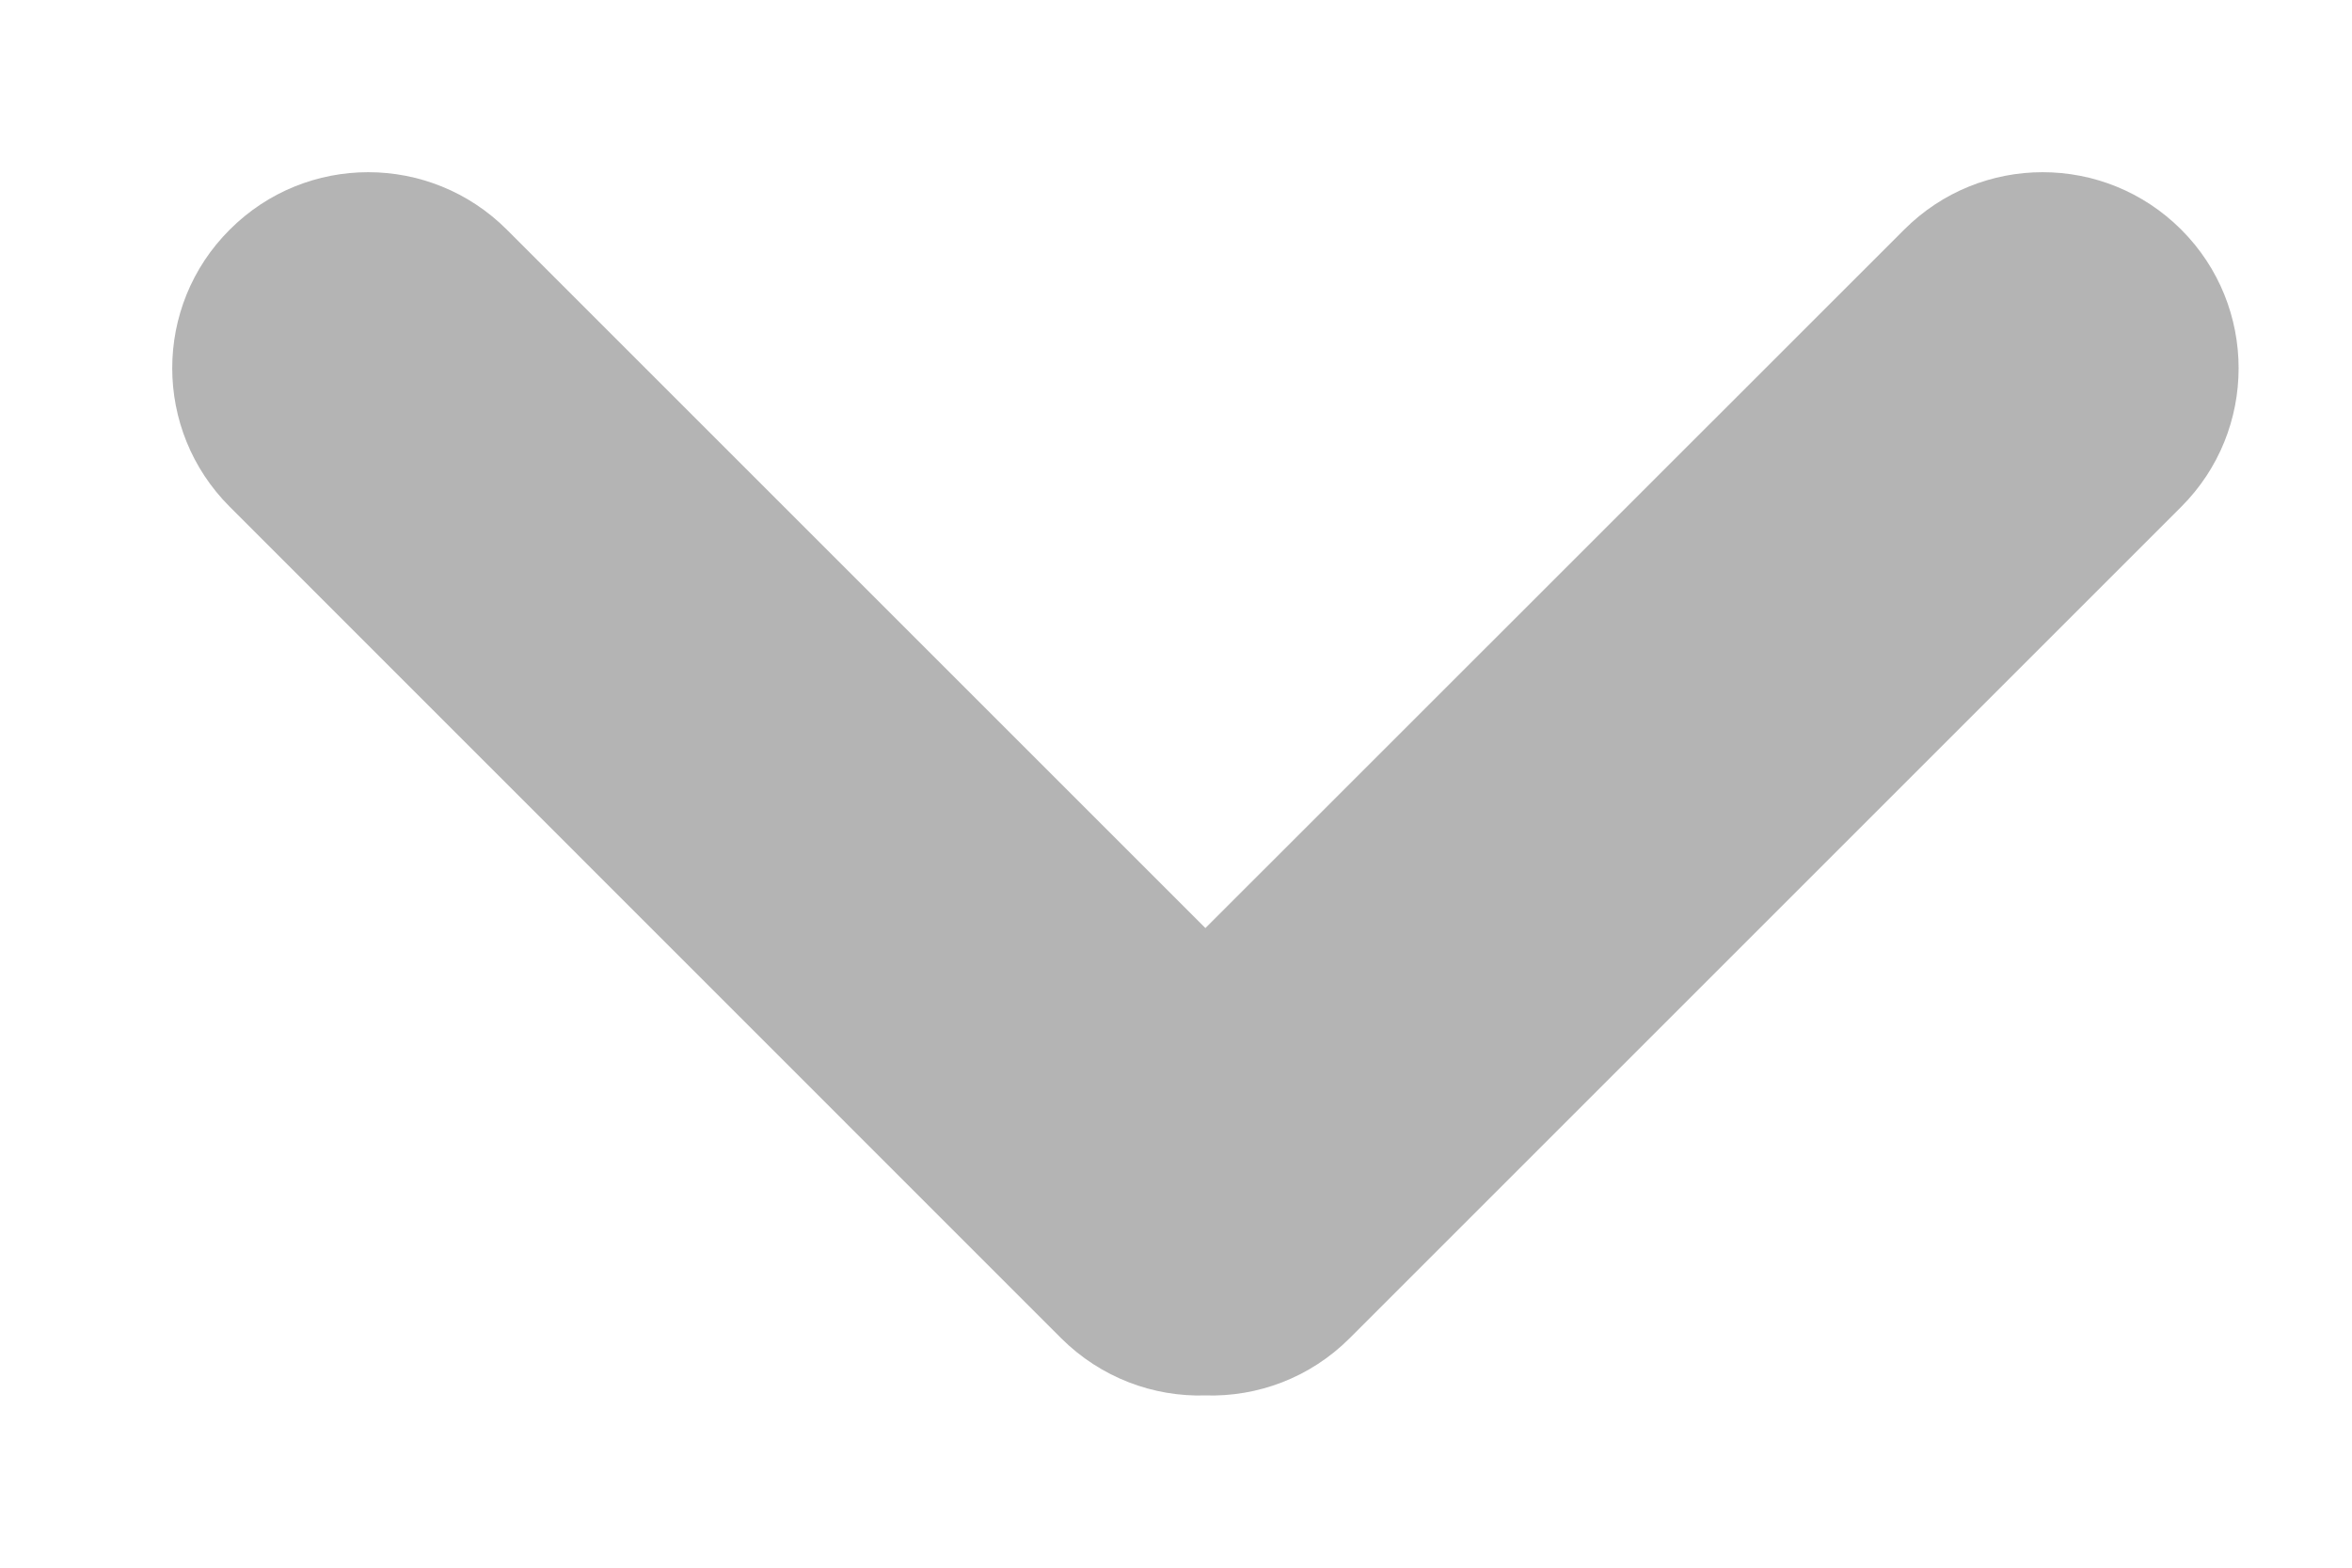
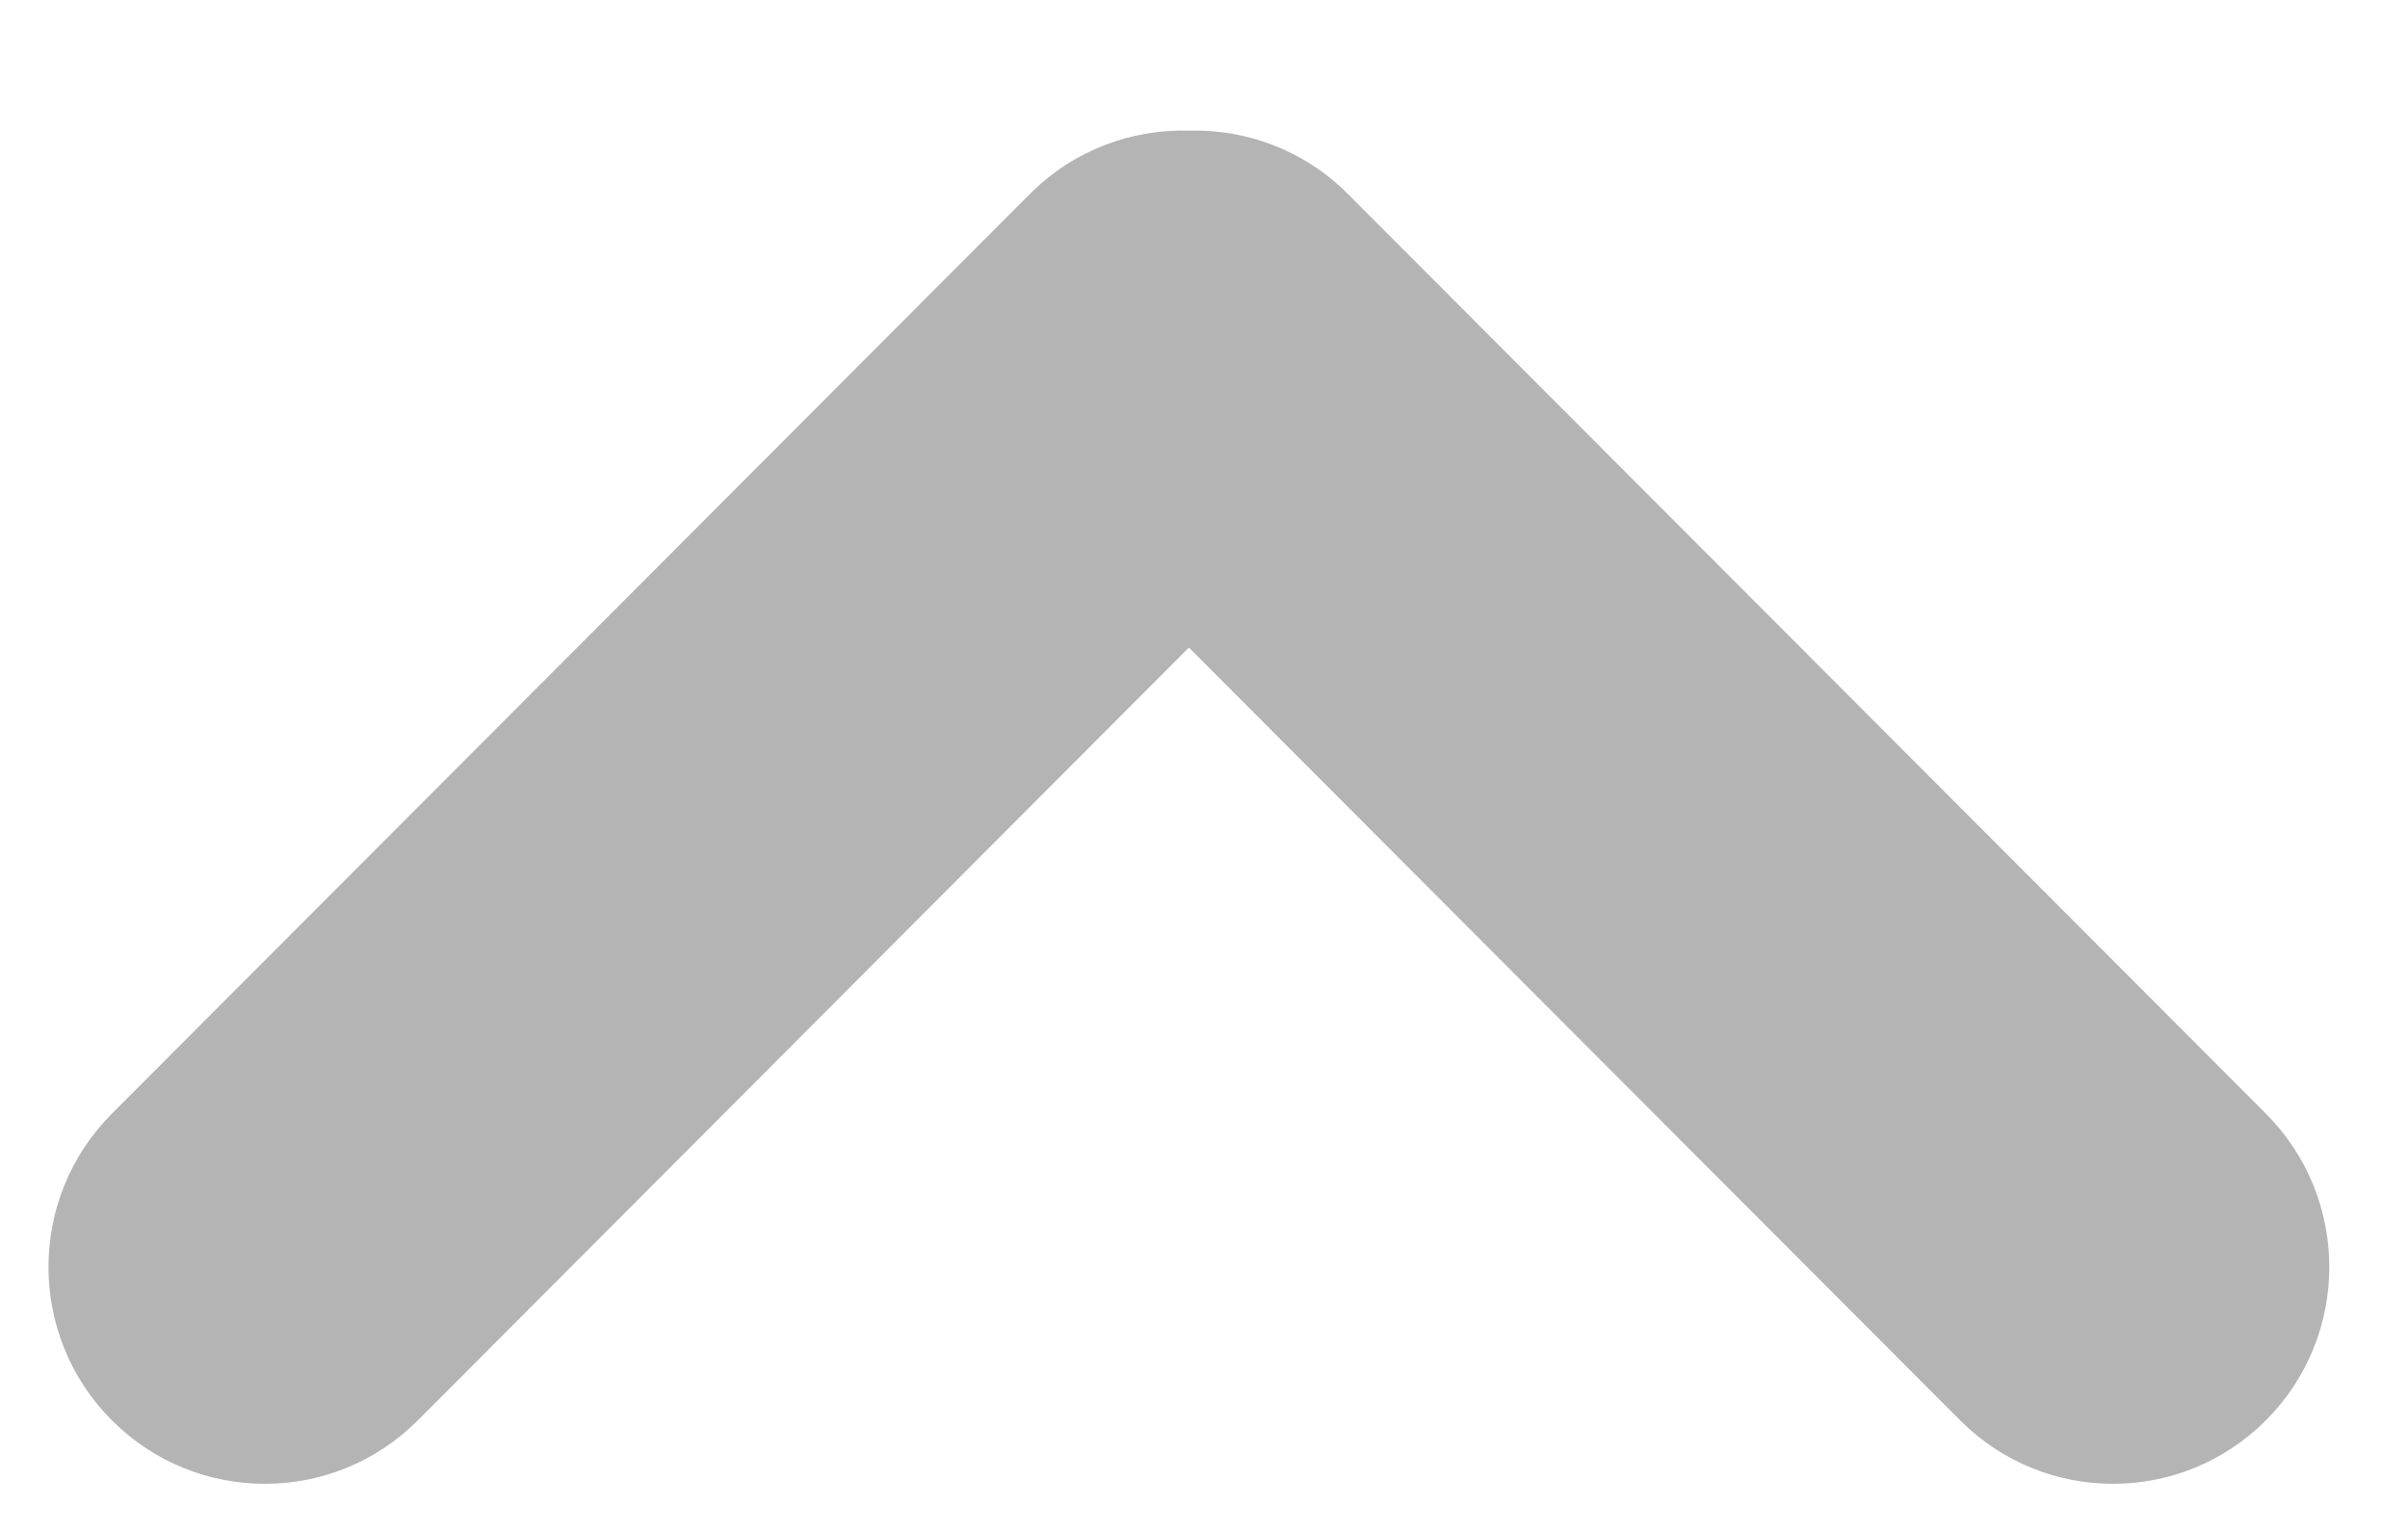
- <svg xmlns="http://www.w3.org/2000/svg" width="12" height="8" viewBox="0 0 12 8" fill="none">
-   <path fill-rule="evenodd" clip-rule="evenodd" d="M1.172 1.172C0.781 1.562 0.781 2.195 1.172 2.586L5.414 6.829C5.617 7.031 5.885 7.129 6.15 7.121C6.416 7.129 6.684 7.031 6.886 6.829L11.129 2.586C11.519 2.196 11.519 1.562 11.129 1.172C10.738 0.781 10.105 0.781 9.715 1.172L6.15 4.736L2.586 1.172C2.195 0.781 1.562 0.781 1.172 1.172Z" fill="#9B9B9B" fill-opacity="0.75" />
+ <svg xmlns="http://www.w3.org/2000/svg" width="11" height="7" viewBox="0 0 11 7" fill="none">
+   <path fill-rule="evenodd" clip-rule="evenodd" d="M10.351 6.49C10.737 6.103 10.737 5.476 10.351 5.089L6.158 0.887C5.959 0.687 5.695 0.59 5.434 0.597C5.171 0.589 4.905 0.685 4.704 0.887L0.511 5.089C0.125 5.476 0.125 6.103 0.511 6.49C0.897 6.877 1.523 6.877 1.909 6.49L5.431 2.959L8.954 6.49C9.34 6.877 9.965 6.877 10.351 6.49Z" fill="#9B9B9B" fill-opacity="0.75" />
</svg>
